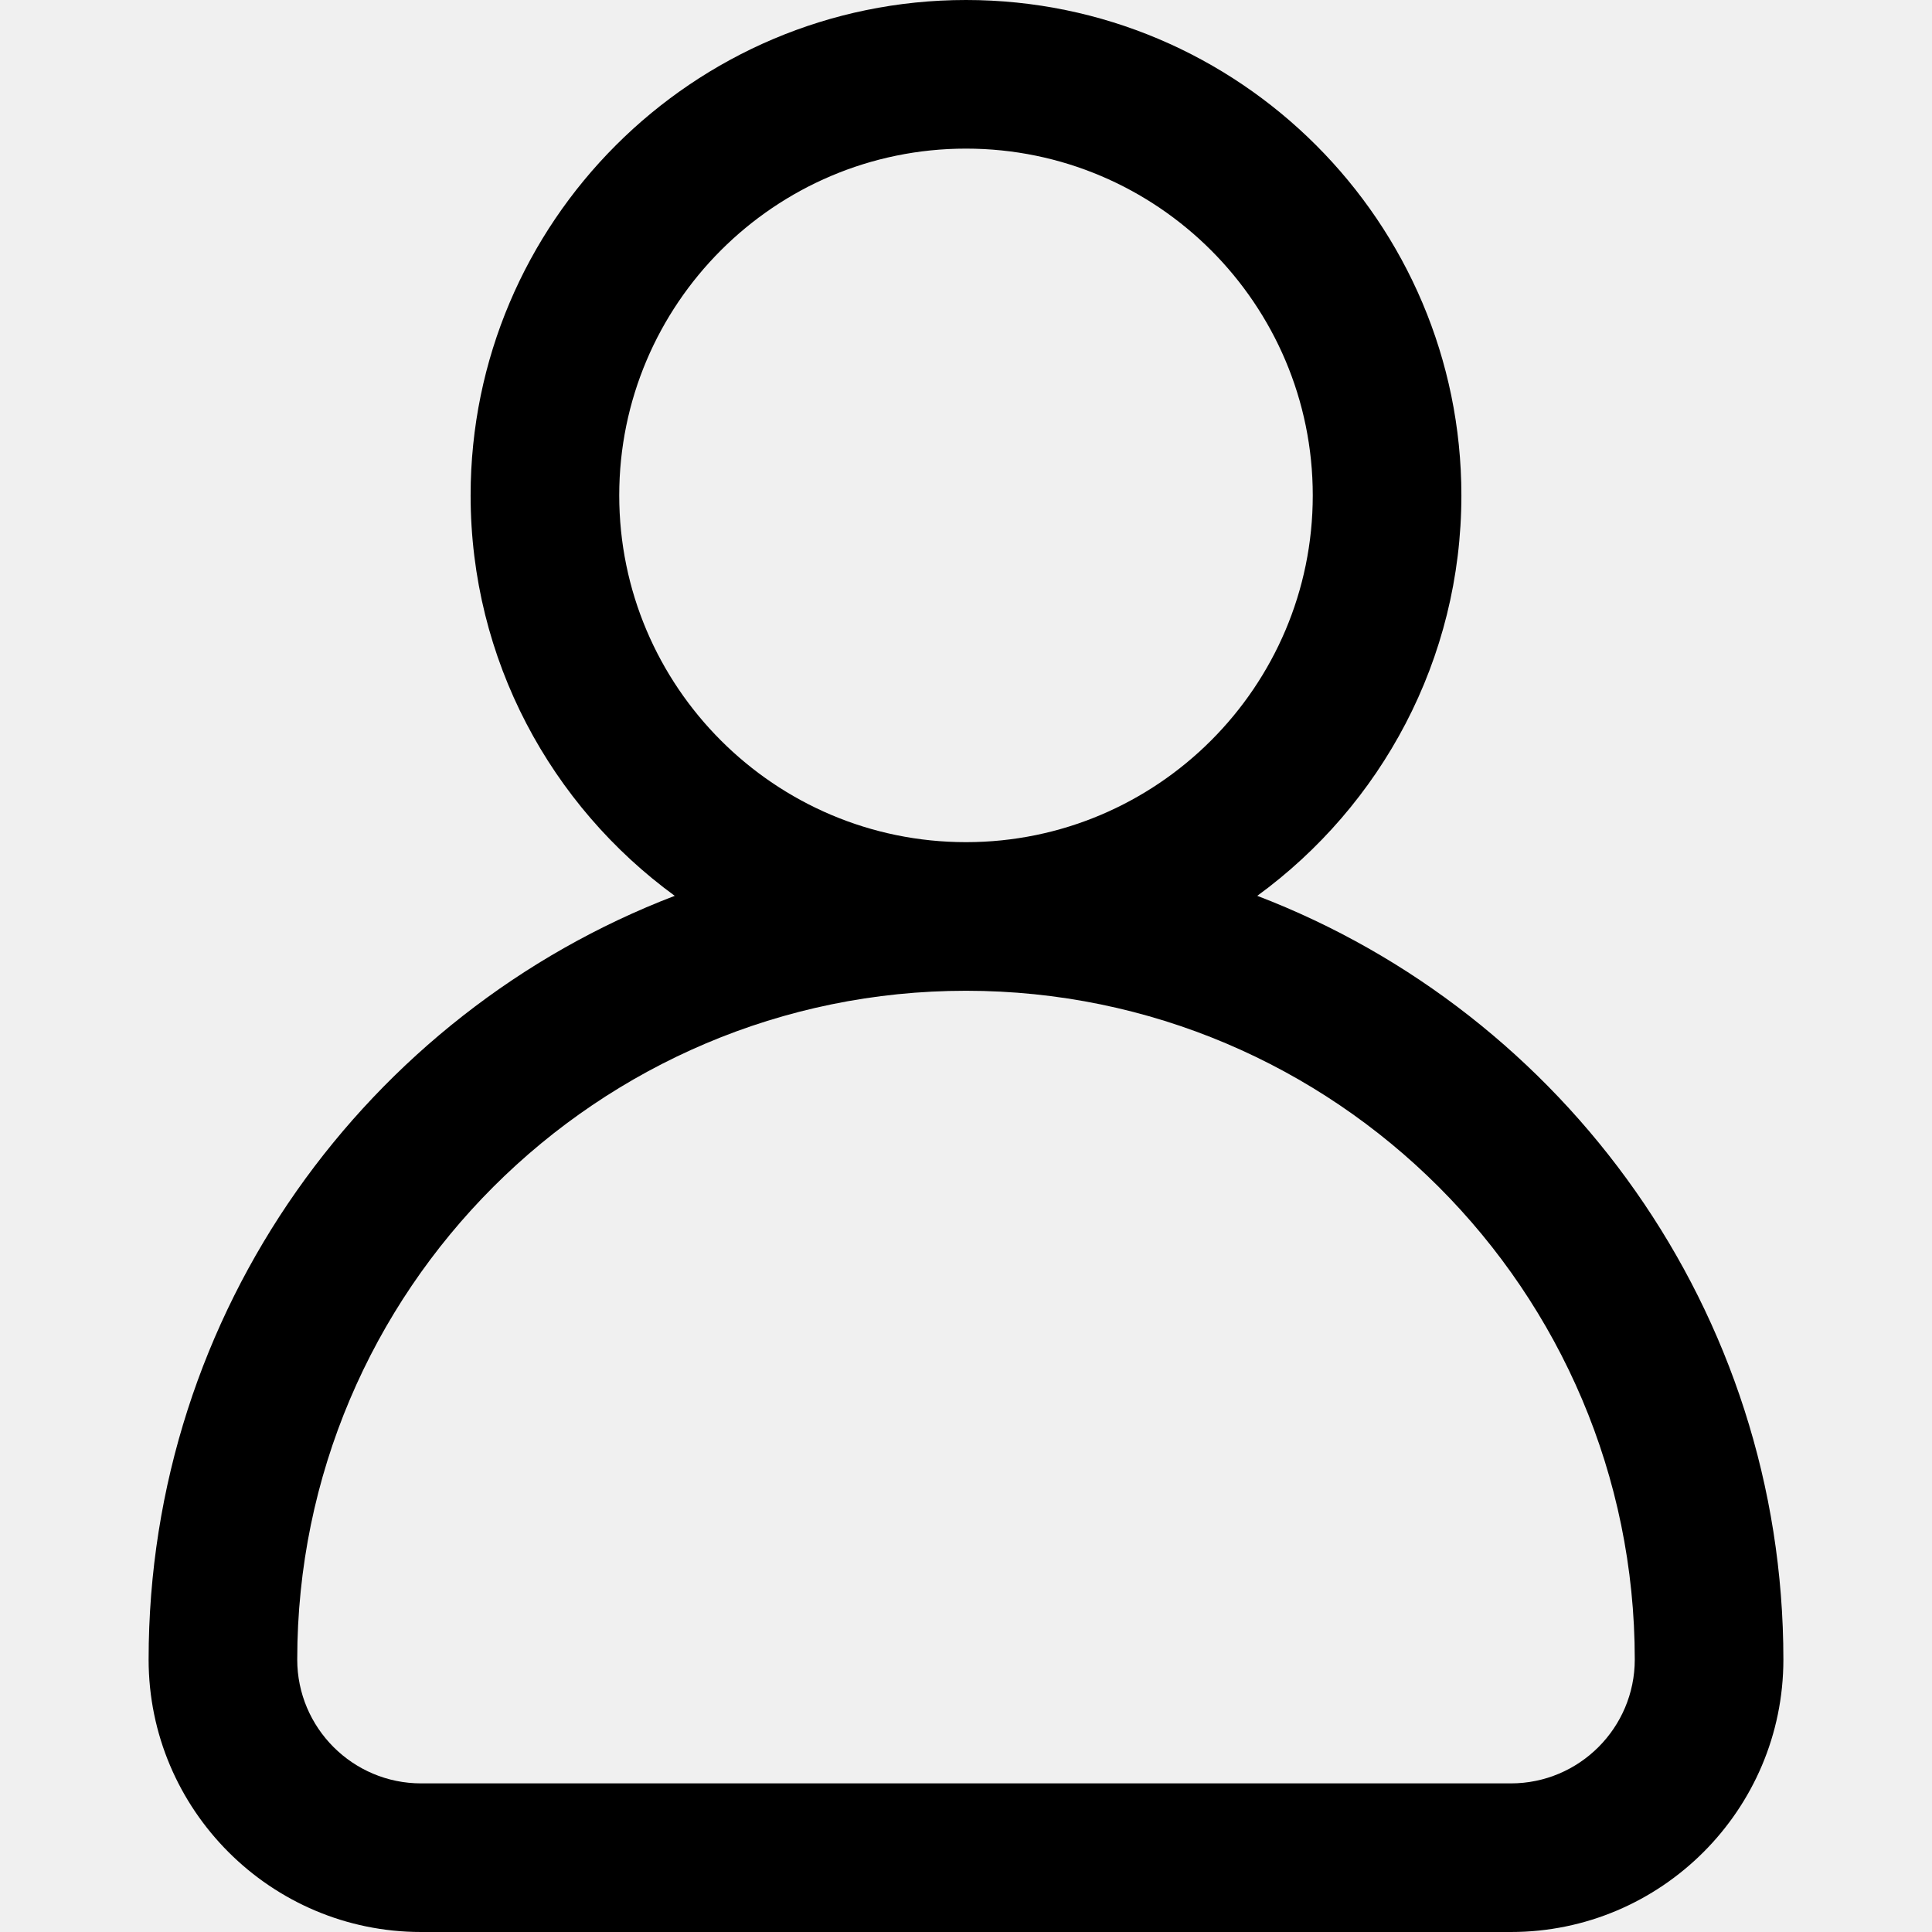
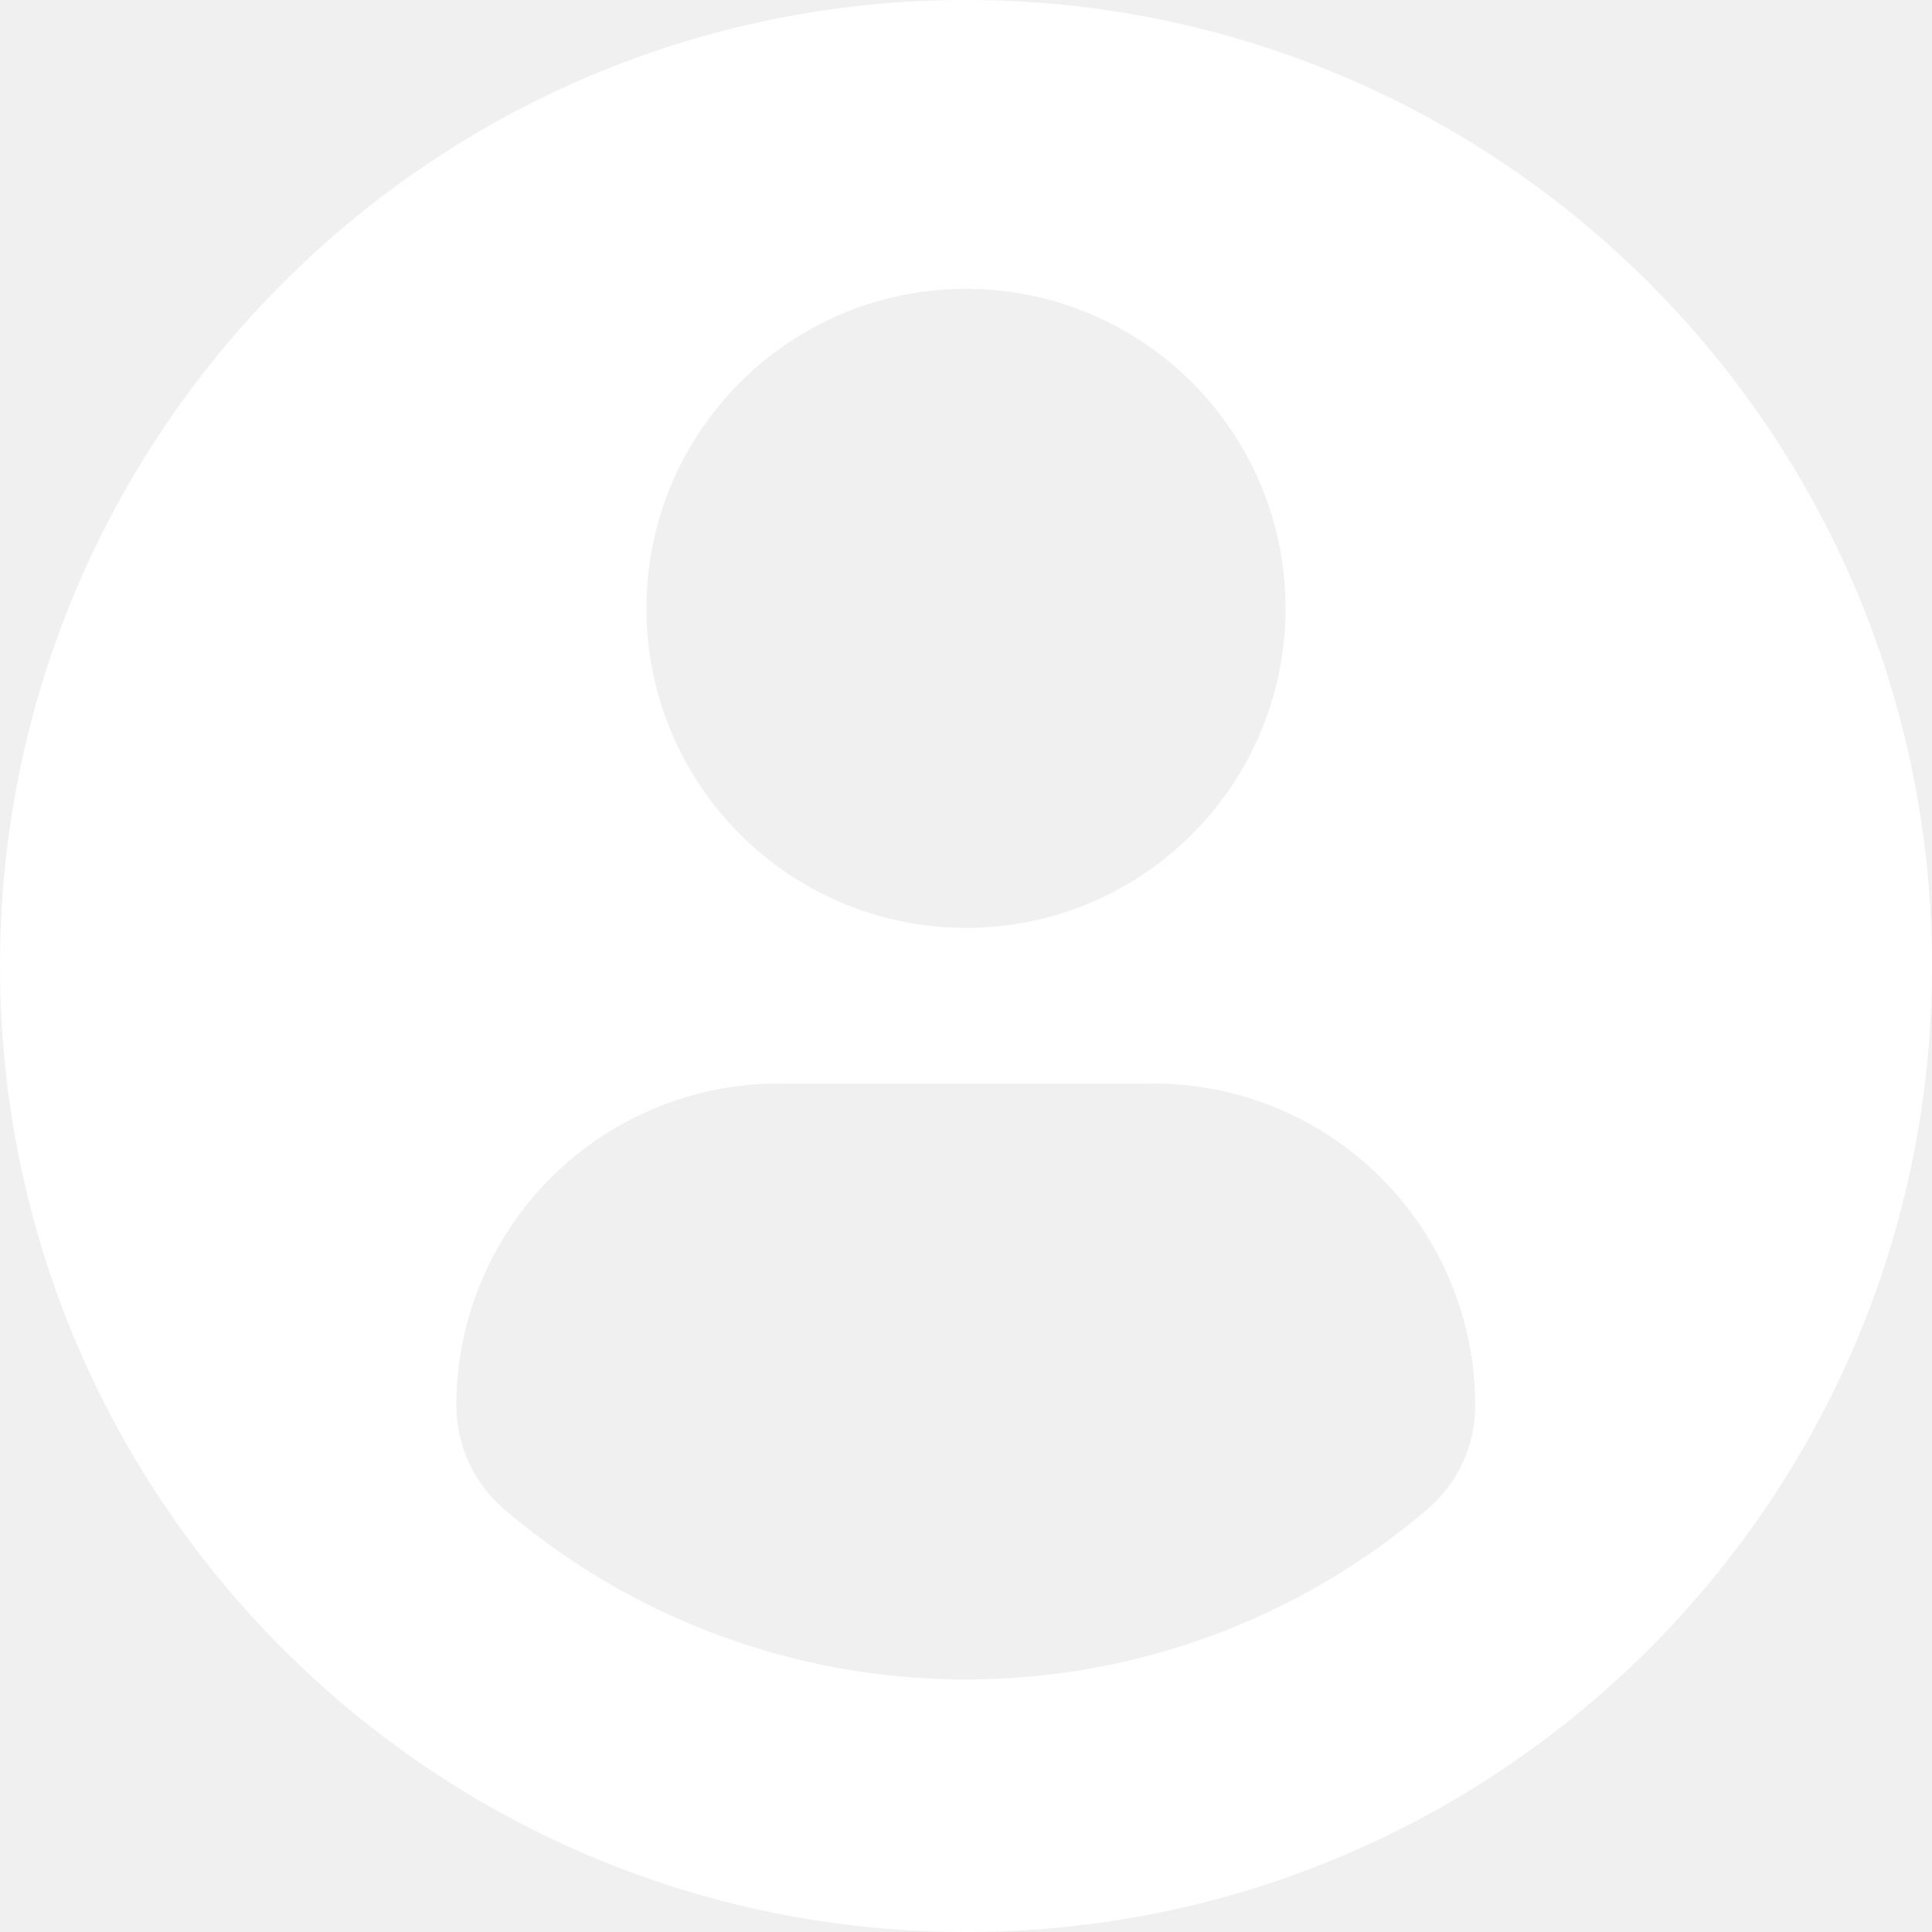
- <svg xmlns="http://www.w3.org/2000/svg" version="1.1" id="Layer_1" x="0px" y="0px" viewBox="0 0 512 512" style="enable-background:new 0 0 512 512;" xml:space="preserve">
-   <g>
-     <g>
-       <path d="M333.187,237.405c32.761-23.893,54.095-62.561,54.095-106.123C387.282,58.893,328.389,0,256,0    S124.718,58.893,124.718,131.282c0,43.562,21.333,82.23,54.095,106.123C97.373,268.57,39.385,347.531,39.385,439.795    c0,39.814,32.391,72.205,72.205,72.205H400.41c39.814,0,72.205-32.391,72.205-72.205    C472.615,347.531,414.627,268.57,333.187,237.405z M164.103,131.282c0-50.672,41.225-91.897,91.897-91.897    s91.897,41.225,91.897,91.897S306.672,223.18,256,223.18S164.103,181.954,164.103,131.282z M400.41,472.615H111.59    c-18.097,0-32.82-14.723-32.82-32.821c0-97.726,79.504-177.231,177.231-177.231s177.231,79.504,177.231,177.231    C433.231,457.892,418.508,472.615,400.41,472.615z" />
-     </g>
+ <svg xmlns="http://www.w3.org/2000/svg" width="130" height="130" viewBox="0 0 130 130">
+   <g id="avatar" transform="translate(0 -0.001)">
+     <path id="Path_1" data-name="Path 1" d="M65,0a65,65,0,1,0,65,65A65,65,0,0,0,65,0Zm0,19.436a21.5,21.5,0,1,1-21.5,21.5A21.5,21.5,0,0,1,65,19.437Zm-.014,93.57a47.7,47.7,0,0,1-31.064-11.455,9.162,9.162,0,0,1-3.215-6.964A21.682,21.682,0,0,1,52.495,72.91H77.511A21.651,21.651,0,0,1,99.264,94.587a9.14,9.14,0,0,1-3.212,6.961A47.685,47.685,0,0,1,64.986,113.006Z" transform="translate(0 0)" fill="#fff" />
  </g>
-   <g>
- </g>
-   <g>
- </g>
-   <g>
- </g>
-   <g>
- </g>
-   <g>
- </g>
-   <g>
- </g>
-   <g>
- </g>
-   <g>
- </g>
-   <g>
- </g>
-   <g>
- </g>
-   <g>
- </g>
-   <g>
- </g>
-   <g>
- </g>
-   <g>
- </g>
-   <g>
- </g>
</svg>
